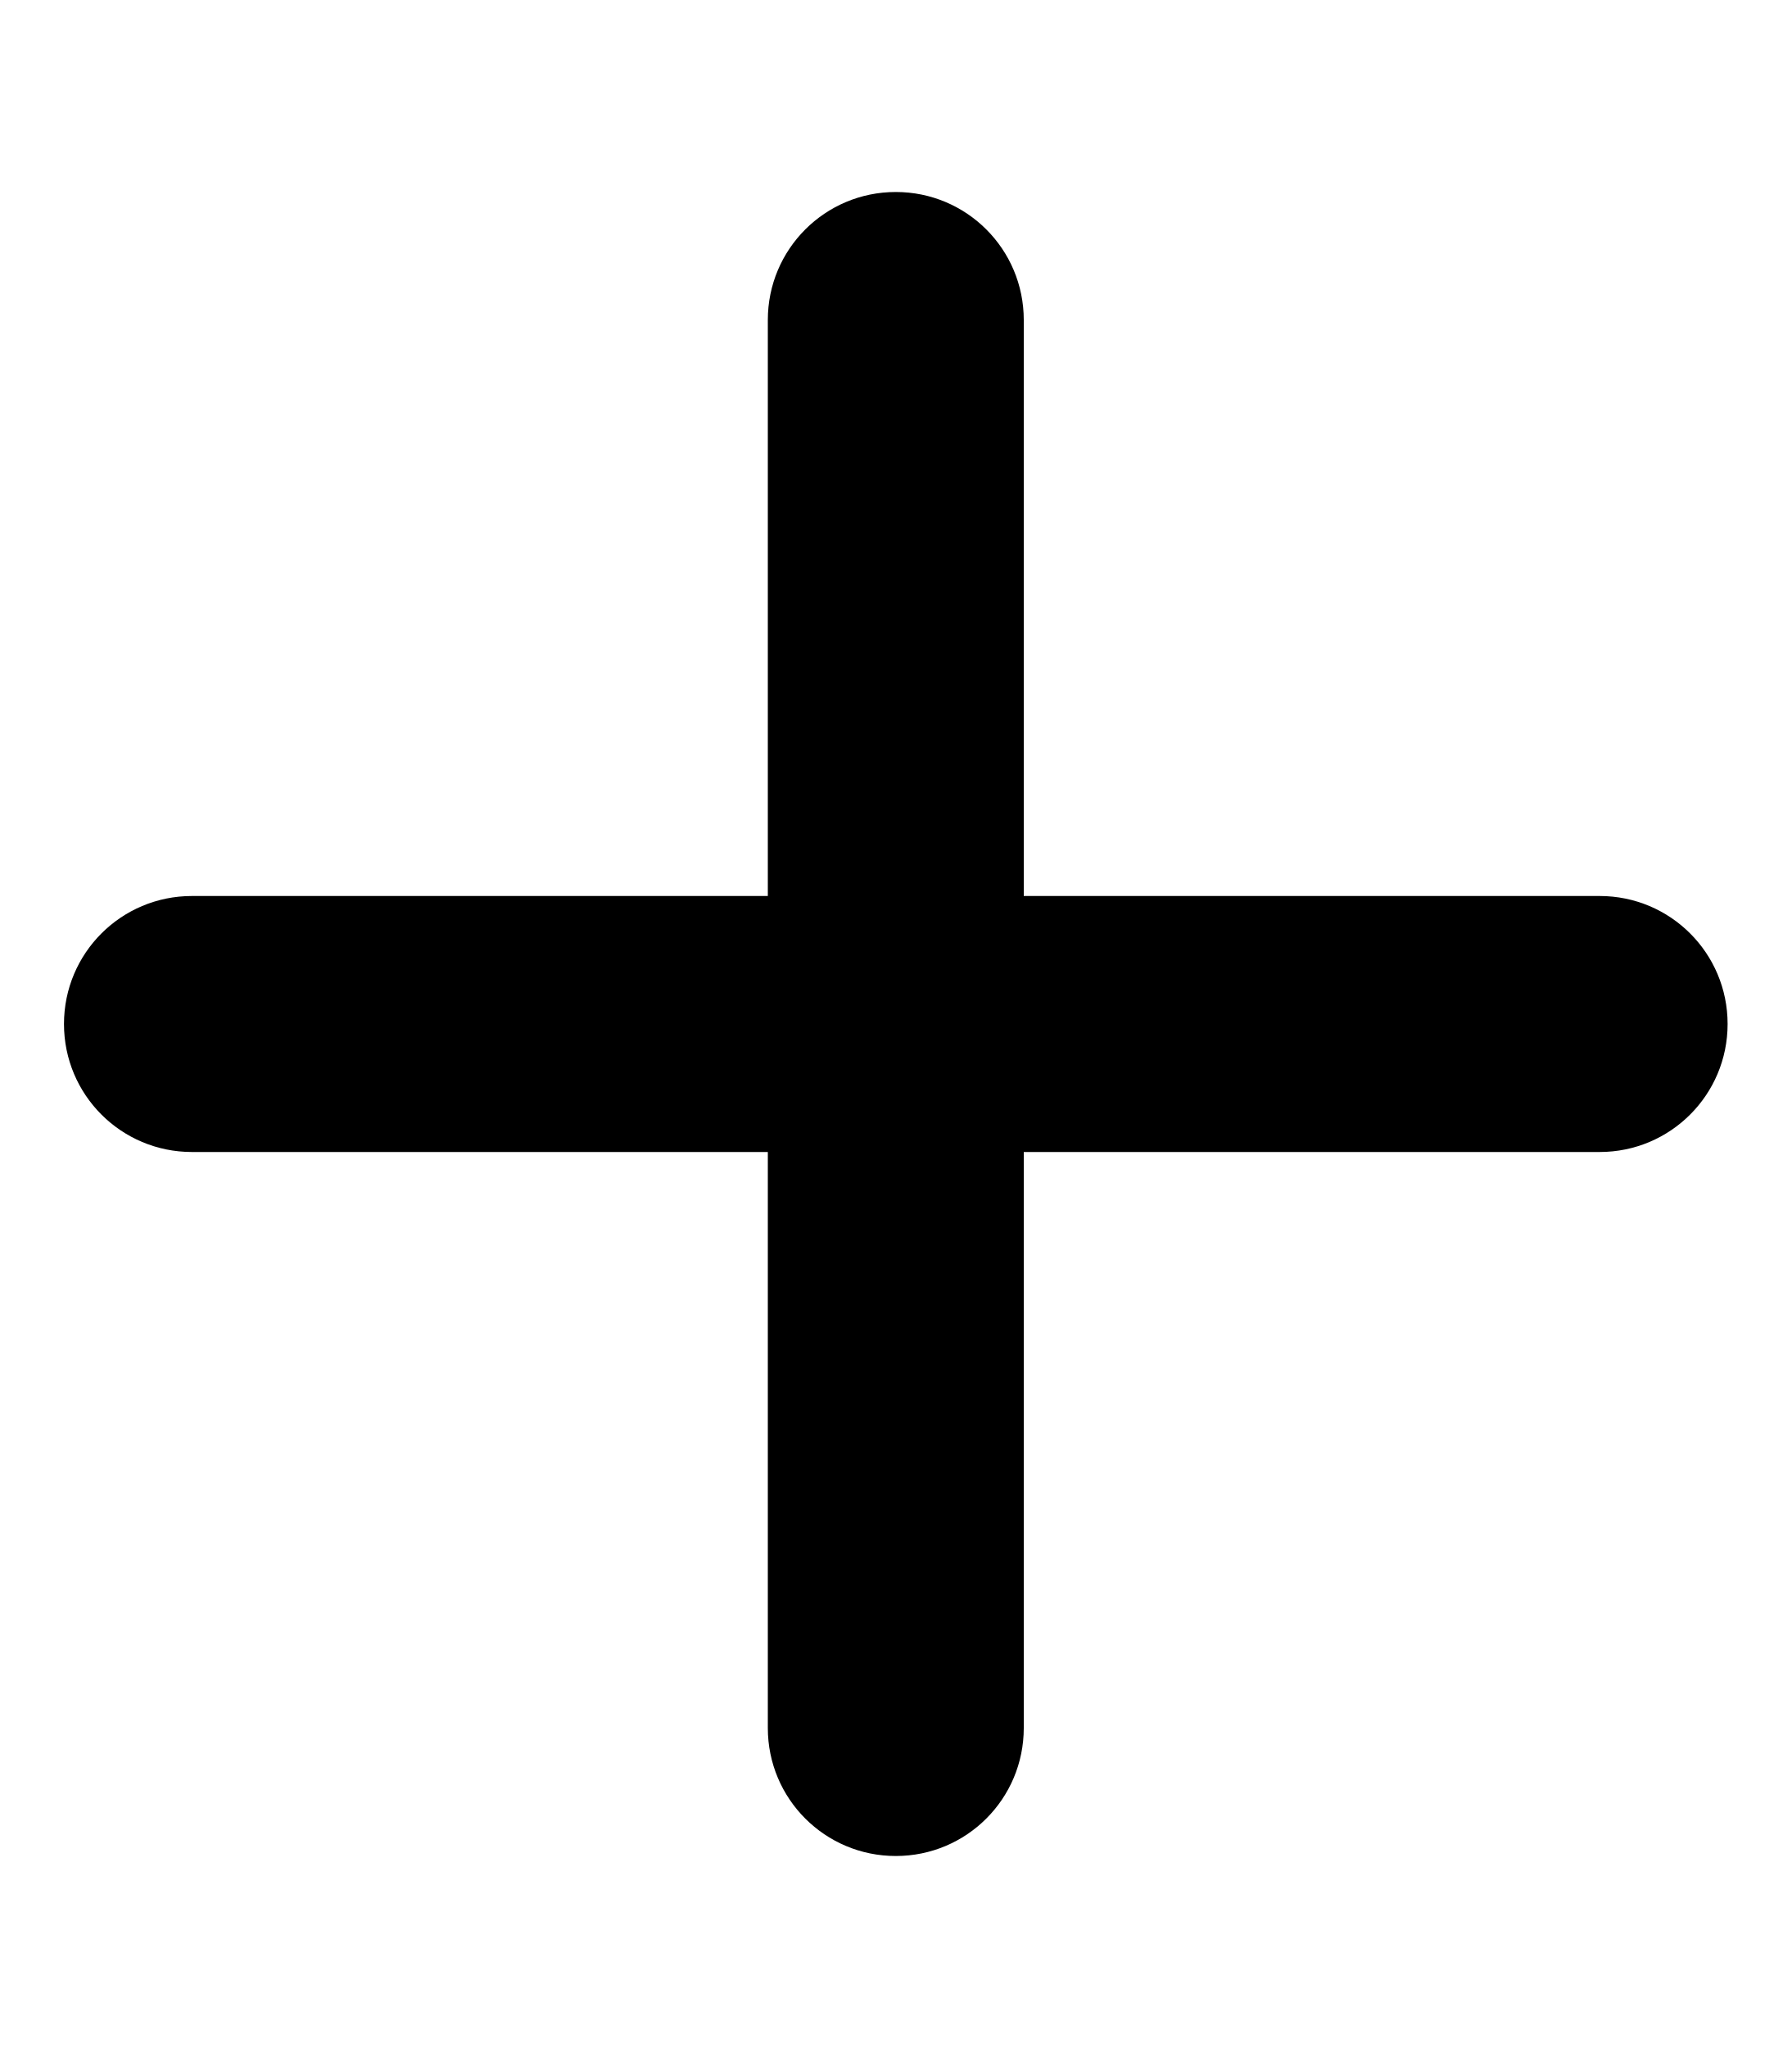
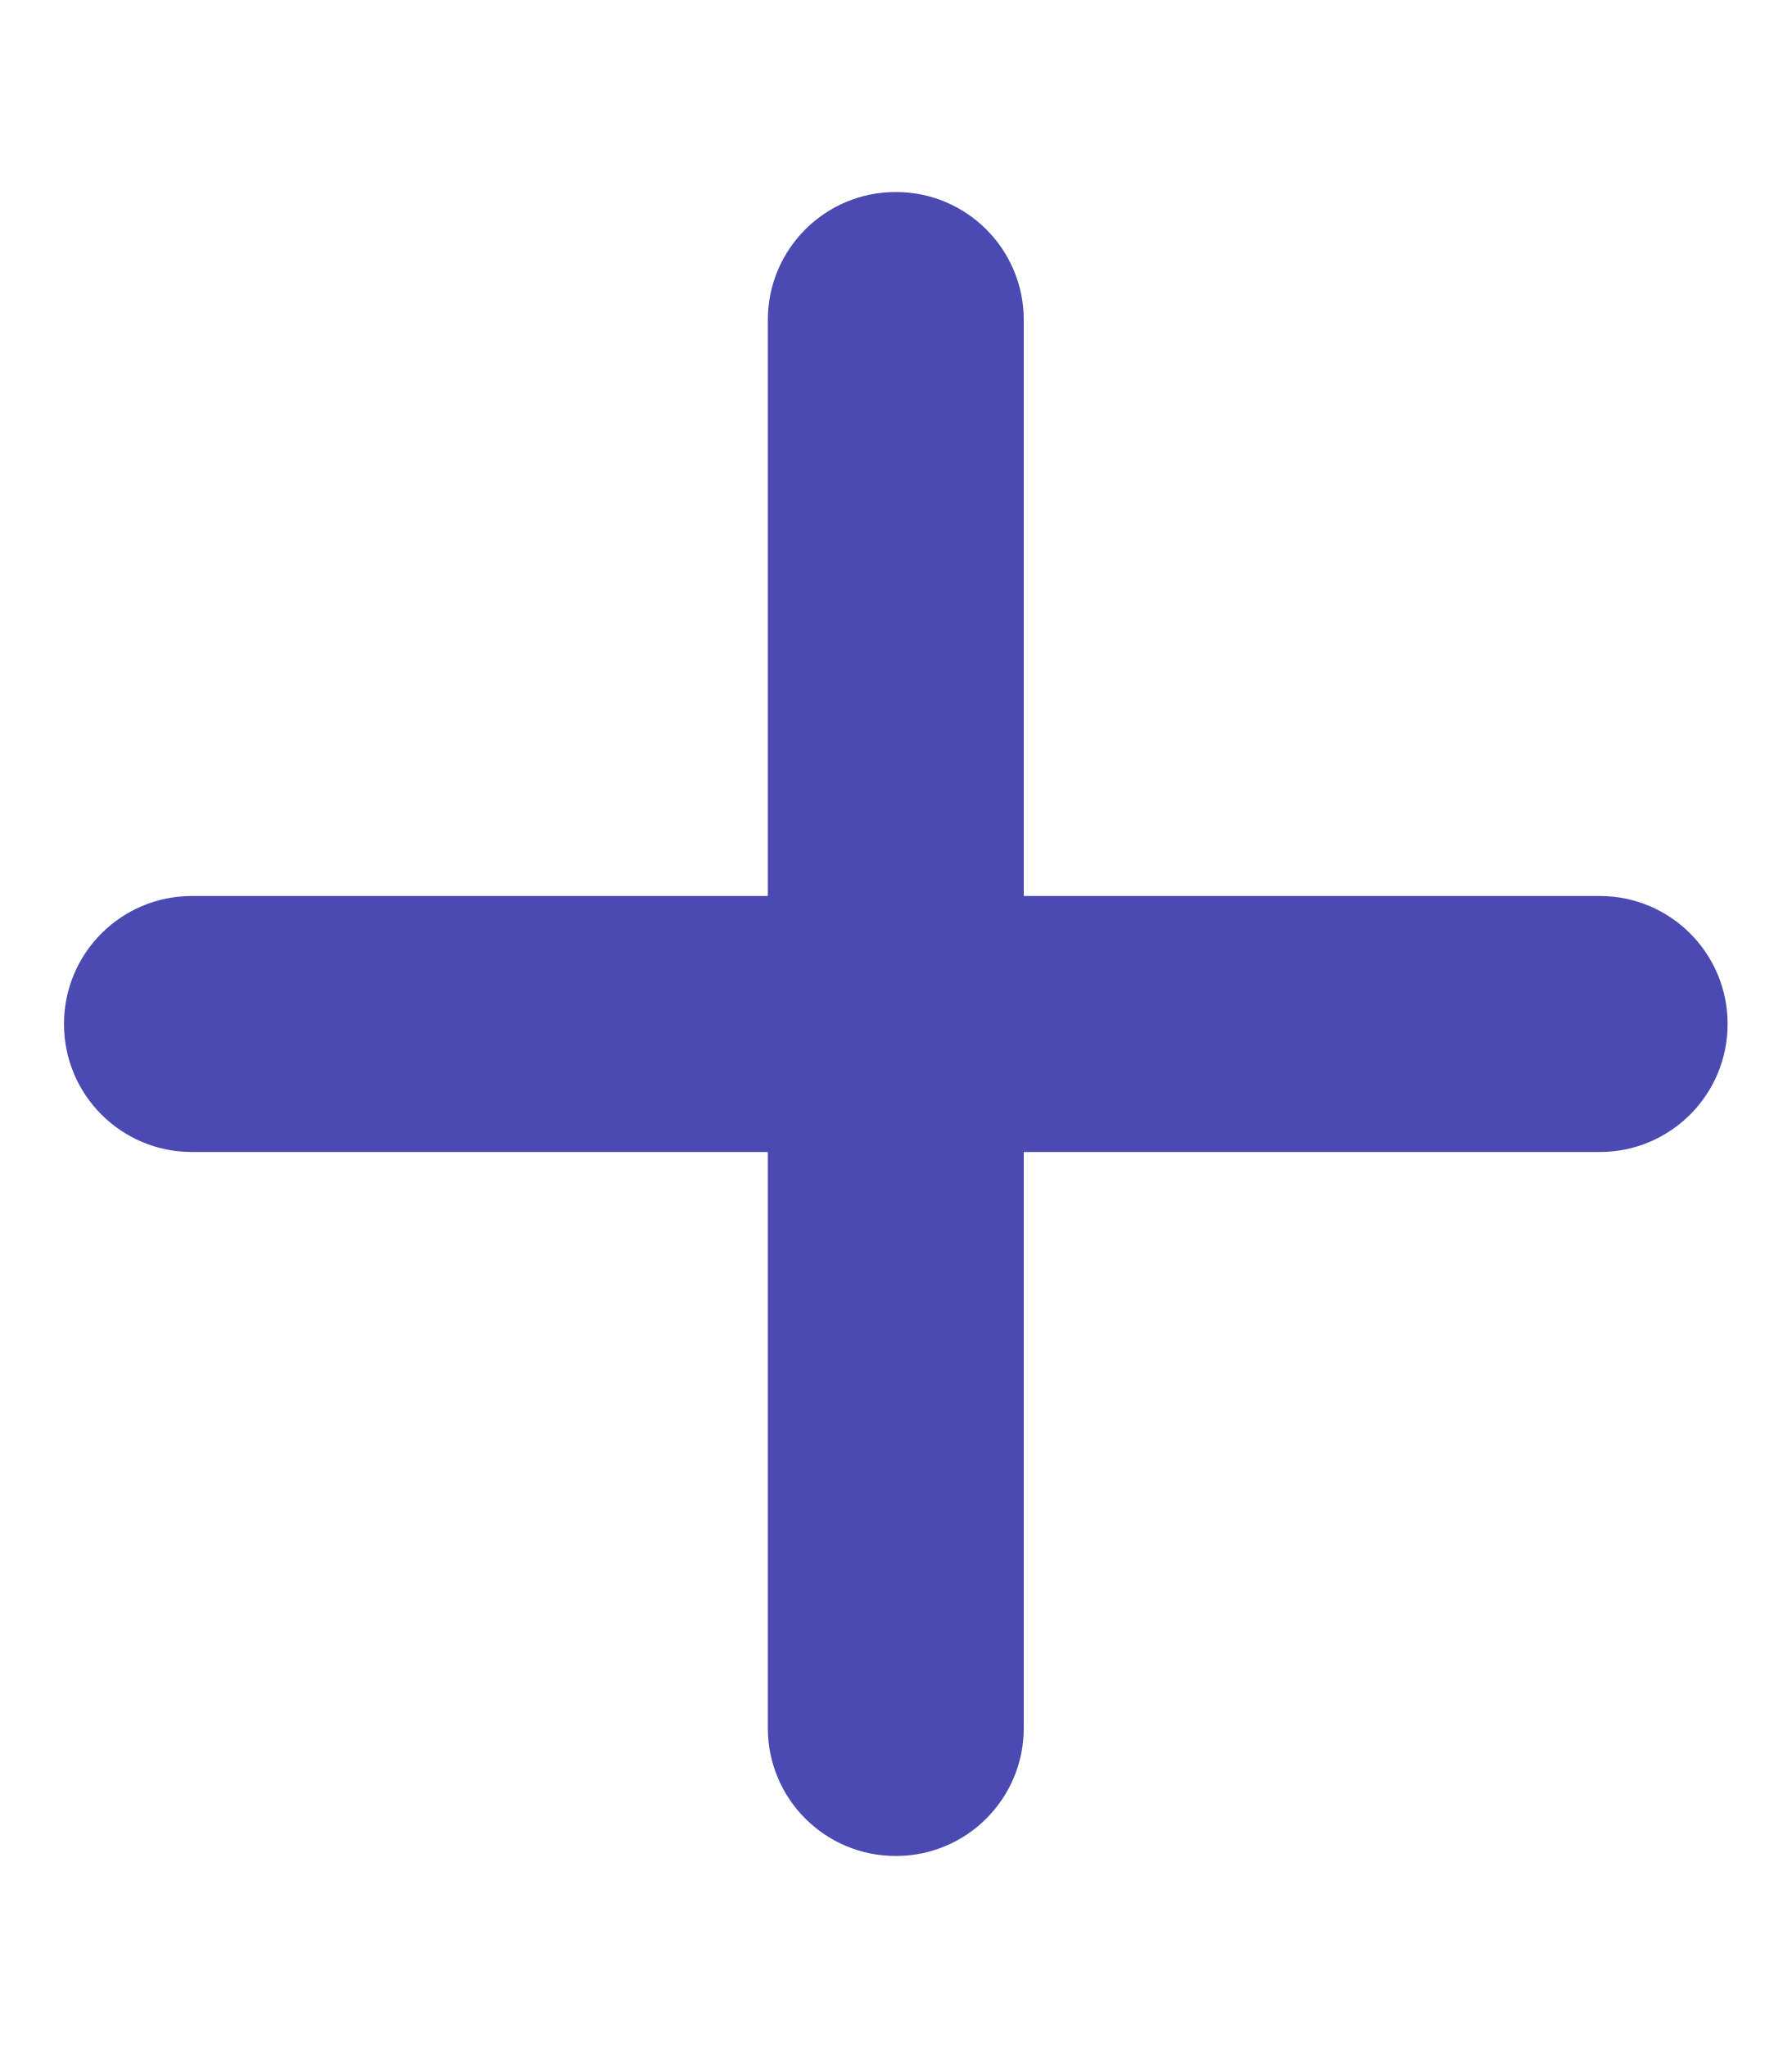
<svg xmlns="http://www.w3.org/2000/svg" viewBox="0 0 448 512">
-   <path d="M256 80c0-17.7-14.3-32-32-32s-32 14.3-32 32V224H48c-17.7 0-32 14.3-32 32s14.3 32 32 32H192V432c0 17.7 14.3 32 32 32s32-14.3 32-32V288H400c17.7 0 32-14.3 32-32s-14.3-32-32-32H256V80z" />
+   <path fill="#4a4ab2" d="M256 80c0-17.7-14.3-32-32-32s-32 14.3-32 32V224H48c-17.7 0-32 14.3-32 32s14.3 32 32 32H192V432c0 17.7 14.3 32 32 32s32-14.3 32-32V288H400c17.7 0 32-14.3 32-32s-14.3-32-32-32H256V80z" />
</svg>
